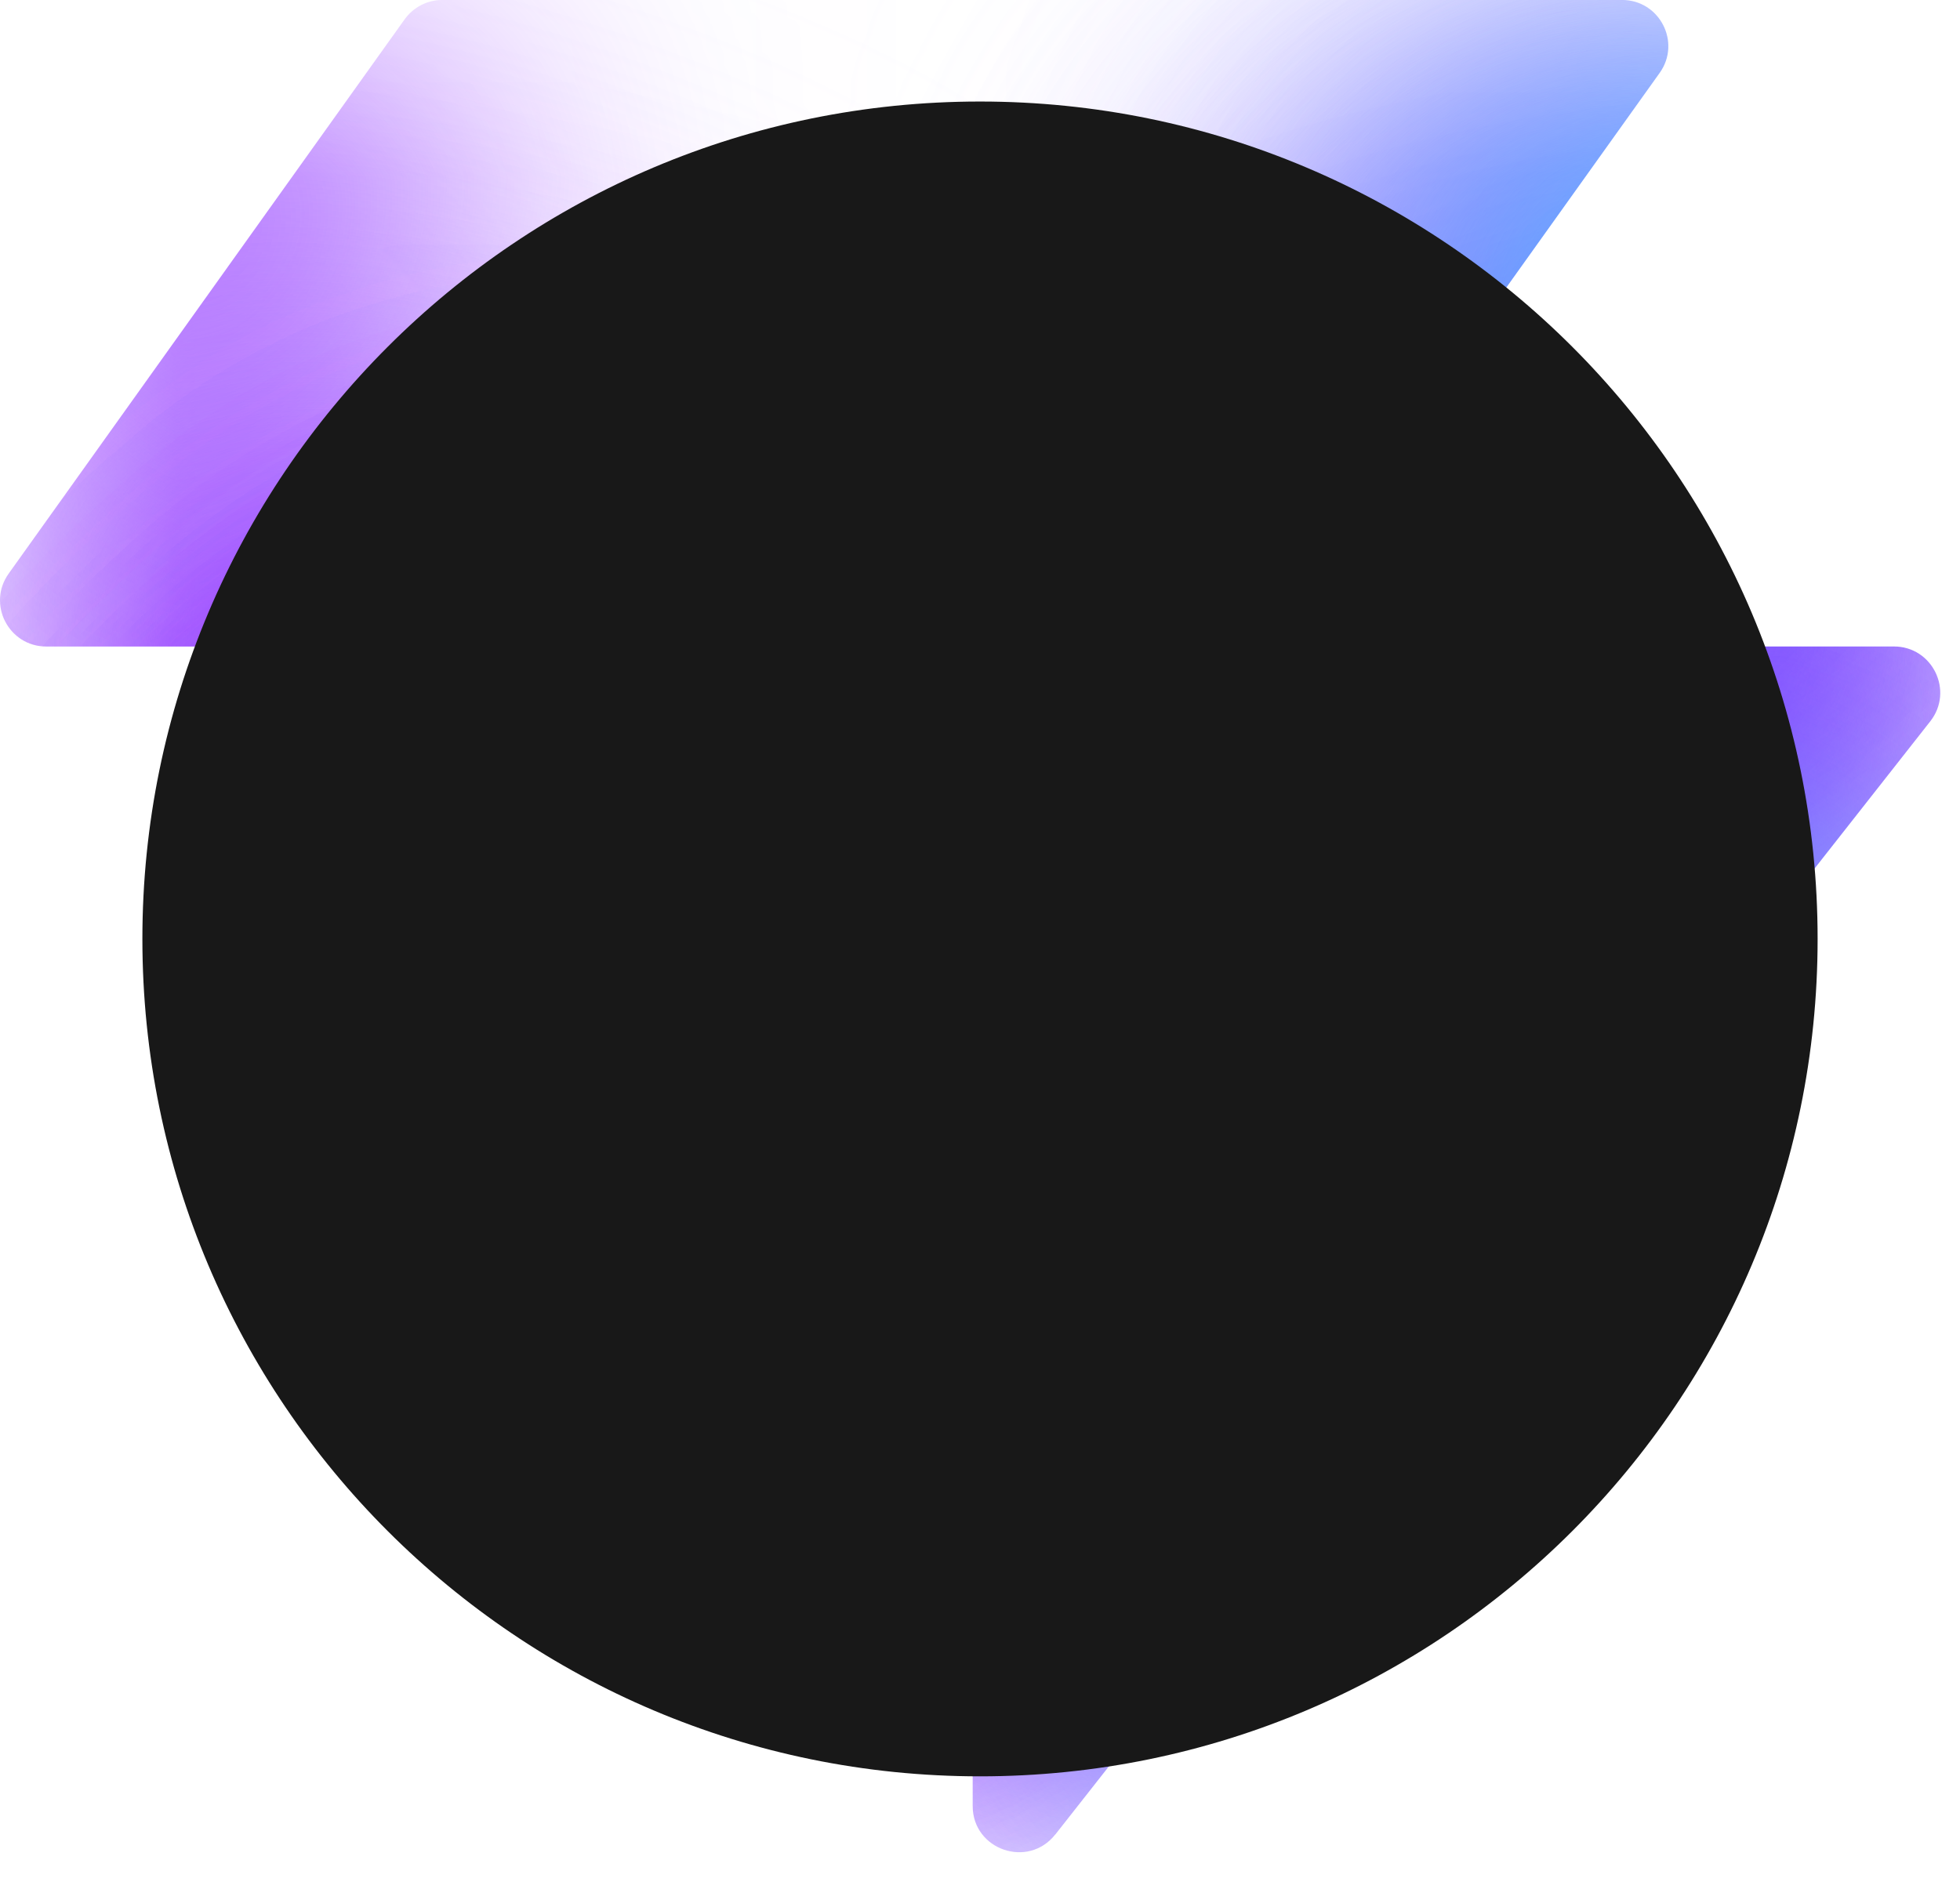
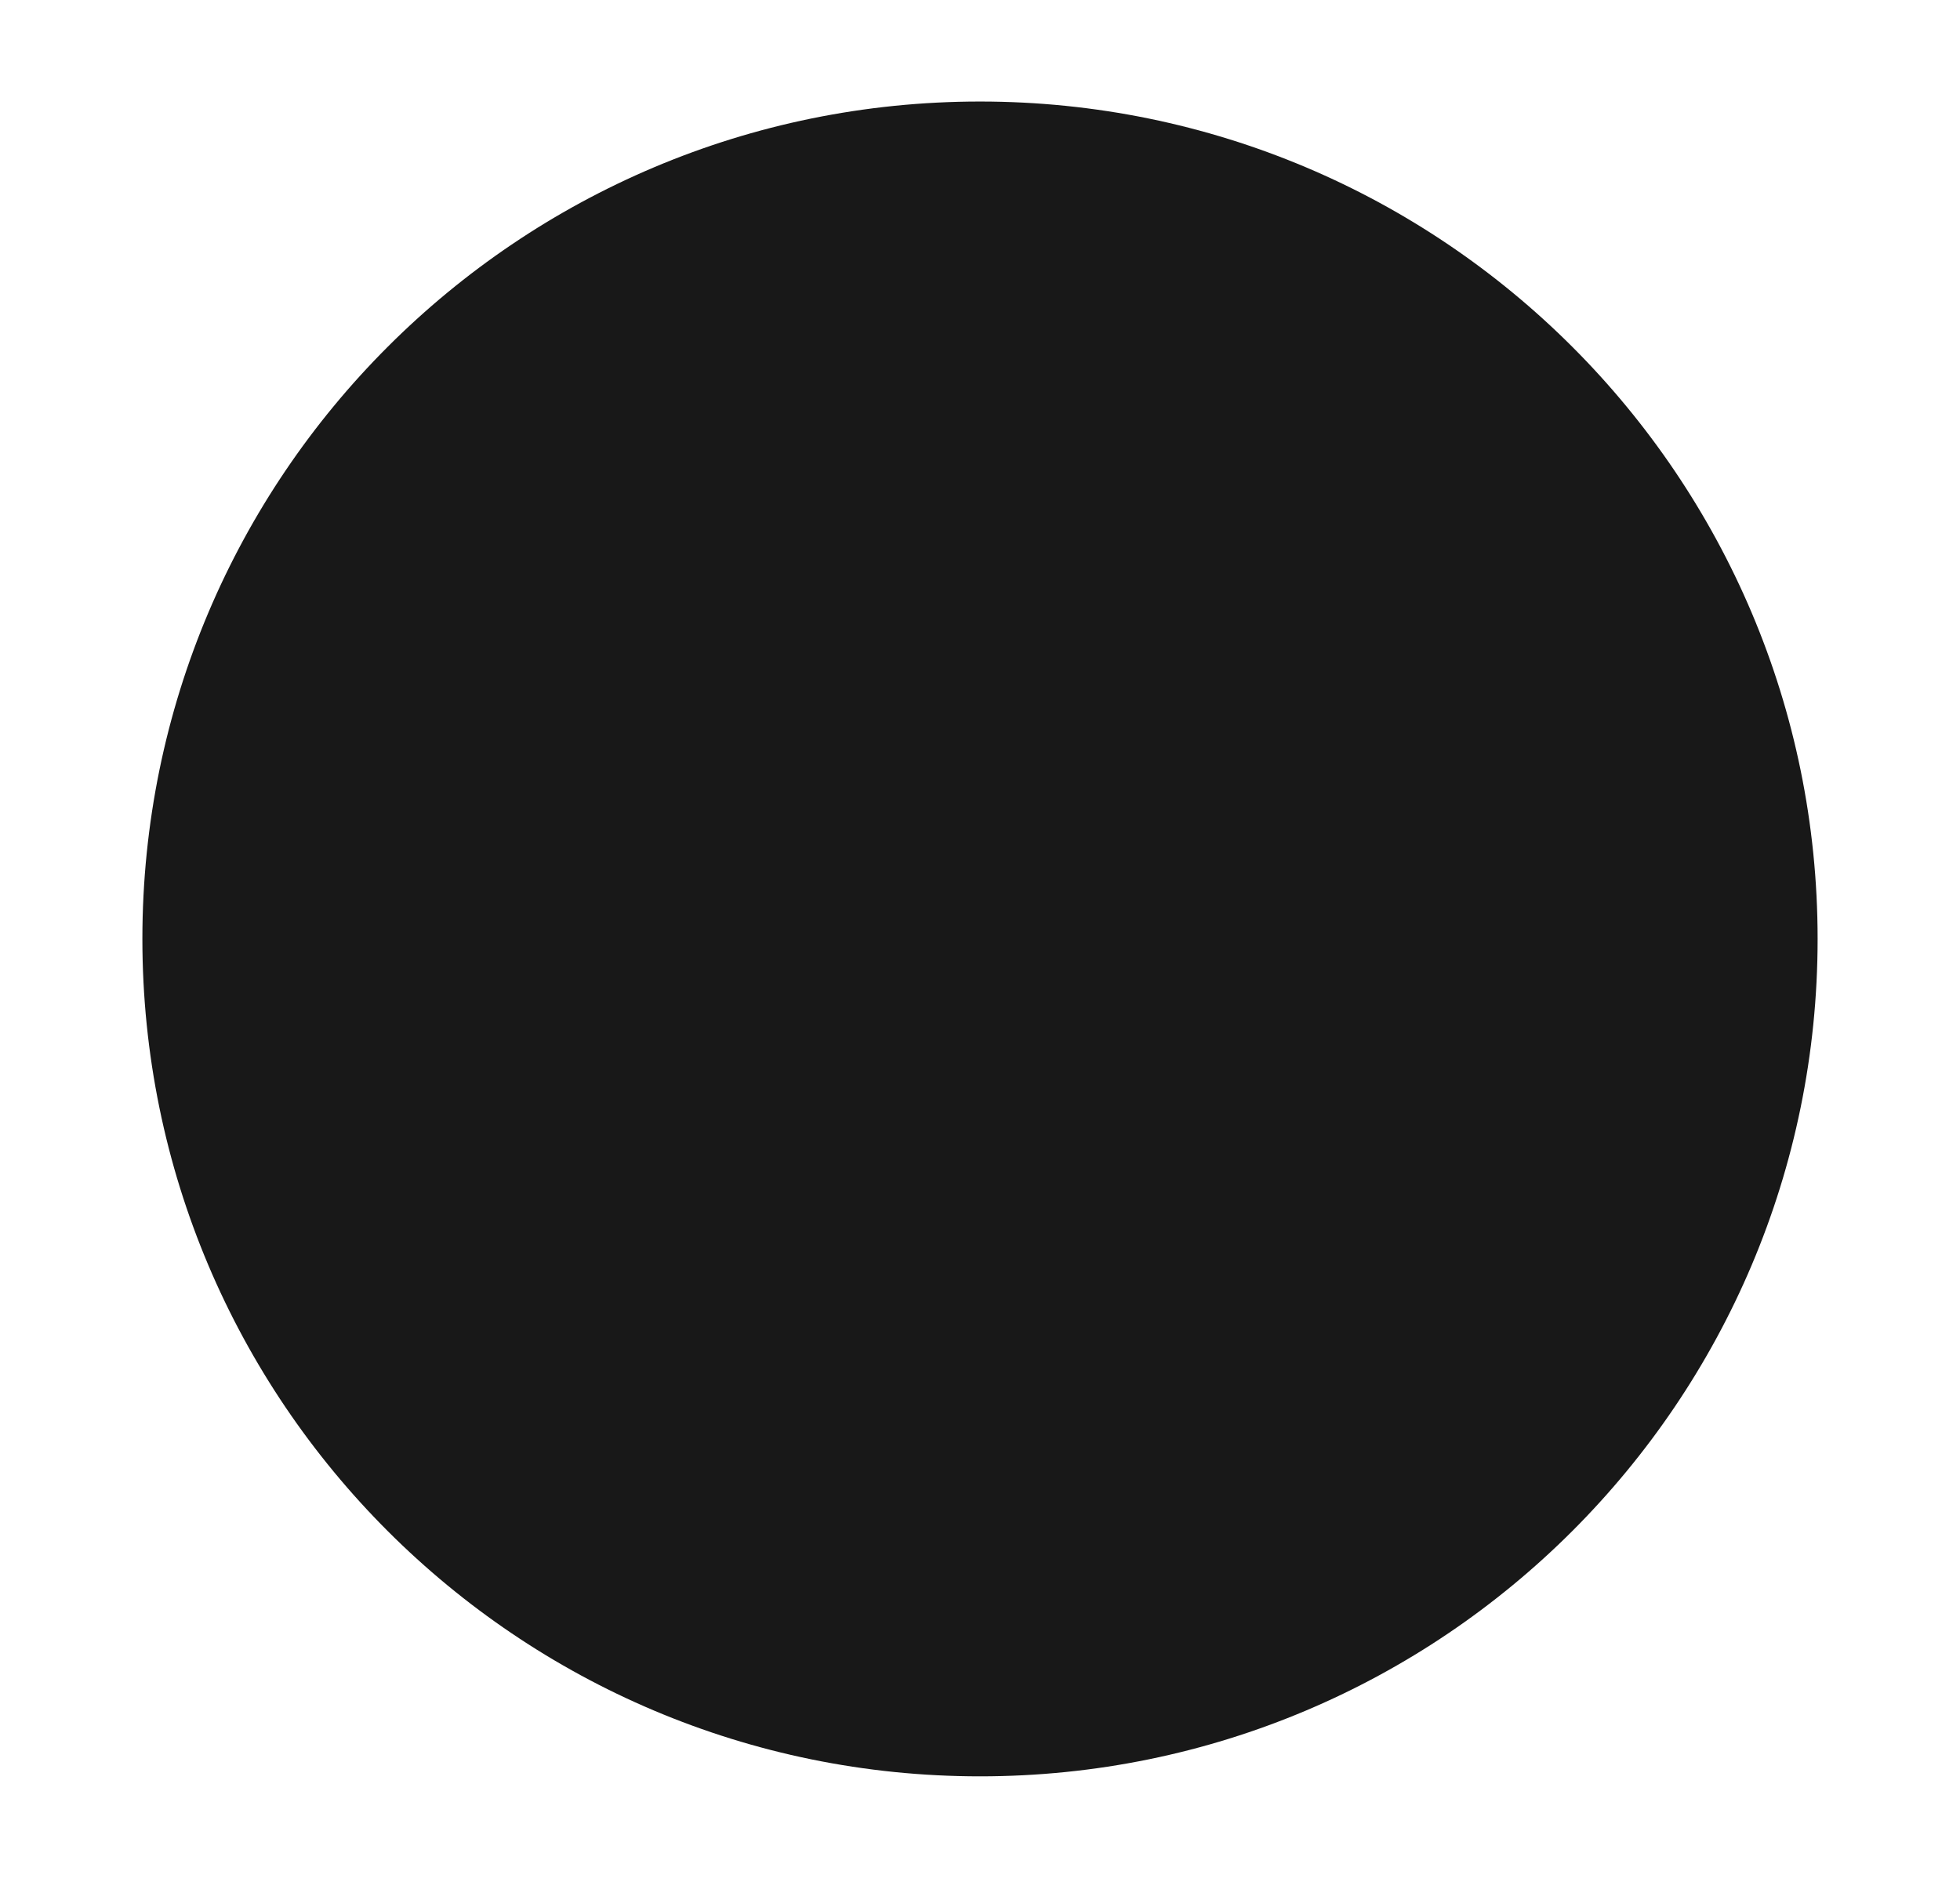
<svg xmlns="http://www.w3.org/2000/svg" width="48" height="46" fill="none" viewBox="0 0 48 46" version="1.1" id="svg31">
  <mask id="a" width="48" height="46" x="0" y="0" maskUnits="userSpaceOnUse" style="mask-type:alpha">
    <path fill="#000" d="M25.842 44.938c-.664.844-2.021.375-2.021-.698V33.937a2.26 2.26 0 0 0-2.262-2.262H10.183c-.92 0-1.456-1.04-.92-1.788l7.48-10.471c1.07-1.498 0-3.579-1.842-3.579H1.133c-.92 0-1.456-1.04-.92-1.787L9.91.473c.214-.297.556-.474.92-.474h28.894c.92 0 1.456 1.04.92 1.788l-7.48 10.471c-1.07 1.498 0 3.578 1.842 3.578h11.377c.943 0 1.473 1.088.89 1.832L25.843 44.94z" style="fill:#000;fill-opacity:1" id="path2" />
  </mask>
-   <g mask="url(#a)" id="g17">
-     <g filter="url(#b)" id="g2">
-       <ellipse cx="5.508" cy="14.704" fill="#ede6ff" rx="5.508" ry="14.704" style="fill:#ede6ff;fill:color(display-p3 .927 .903 1);fill-opacity:1" transform="matrix(.00324 1 1 -.00324 -4.47 31.516)" id="ellipse2" />
-     </g>
-     <g filter="url(#c)" id="g3">
-       <ellipse cx="10.399" cy="29.851" fill="#ede6ff" rx="10.399" ry="29.851" style="fill:#ede6ff;fill:color(display-p3 .927 .903 1);fill-opacity:1" transform="matrix(.00324 1 1 -.00324 -39.328 7.883)" id="ellipse3" />
-     </g>
-     <g filter="url(#d)" id="g4">
-       <ellipse cx="5.508" cy="30.487" fill="#7e14ff" rx="5.508" ry="30.487" style="fill:#7e14ff;fill:color(display-p3 .492 .077 1);fill-opacity:1" transform="rotate(89.814 -25.913 -14.639)scale(1 -1)" id="ellipse4" />
-     </g>
-     <g filter="url(#e)" id="g5">
-       <ellipse cx="5.508" cy="30.599" fill="#7e14ff" rx="5.508" ry="30.599" style="fill:#7e14ff;fill:color(display-p3 .492 .077 1);fill-opacity:1" transform="rotate(89.814 -32.644 -3.334)scale(1 -1)" id="ellipse5" />
-     </g>
-     <g filter="url(#f)" id="g6">
-       <ellipse cx="5.508" cy="30.599" fill="#7e14ff" rx="5.508" ry="30.599" style="fill:#7e14ff;fill:color(display-p3 .492 .077 1);fill-opacity:1" transform="matrix(.00324 1 1 -.00324 -34.34 30.47)" id="ellipse6" />
-     </g>
-     <g filter="url(#g)" id="g7">
-       <ellipse cx="14.072" cy="22.078" fill="#ede6ff" rx="14.072" ry="22.078" style="fill:#ede6ff;fill:color(display-p3 .927 .903 1);fill-opacity:1" transform="rotate(93.35 24.506 48.493)scale(-1 1)" id="ellipse7" />
-     </g>
-     <g filter="url(#h)" id="g8">
-       <ellipse cx="3.47" cy="21.501" fill="#7e14ff" rx="3.47" ry="21.501" style="fill:#7e14ff;fill:color(display-p3 .492 .077 1);fill-opacity:1" transform="rotate(89.009 28.708 47.59)scale(-1 1)" id="ellipse8" />
-     </g>
-     <g filter="url(#i)" id="g9">
-       <ellipse cx="3.47" cy="21.501" fill="#7e14ff" rx="3.47" ry="21.501" style="fill:#7e14ff;fill:color(display-p3 .492 .077 1);fill-opacity:1" transform="rotate(89.009 28.708 47.59)scale(-1 1)" id="ellipse9" />
-     </g>
-     <g filter="url(#j)" id="g10">
-       <ellipse cx=".387" cy="8.972" fill="#7e14ff" rx="4.407" ry="29.108" style="fill:#7e14ff;fill:color(display-p3 .492 .077 1);fill-opacity:1" transform="rotate(39.51 .387 8.972)" id="ellipse10" />
-     </g>
-     <g filter="url(#k)" id="g11">
-       <ellipse cx="47.523" cy="-6.092" fill="#7e14ff" rx="4.407" ry="29.108" style="fill:#7e14ff;fill:color(display-p3 .492 .077 1);fill-opacity:1" transform="rotate(37.892 47.523 -6.092)" id="ellipse11" />
-     </g>
-     <g filter="url(#l)" id="g12">
-       <ellipse cx="41.412" cy="6.333" fill="#47bfff" rx="5.971" ry="9.665" style="fill:#47bfff;fill:color(display-p3 .28 .748 1);fill-opacity:1" transform="rotate(37.892 41.412 6.333)" id="ellipse12" />
-     </g>
-     <g filter="url(#m)" id="g13">
-       <ellipse cx="-1.879" cy="38.332" fill="#7e14ff" rx="4.407" ry="29.108" style="fill:#7e14ff;fill:color(display-p3 .492 .077 1);fill-opacity:1" transform="rotate(37.892 -1.88 38.332)" id="ellipse13" />
-     </g>
-     <g filter="url(#n)" id="g14">
-       <ellipse cx="-1.879" cy="38.332" fill="#7e14ff" rx="4.407" ry="29.108" style="fill:#7e14ff;fill:color(display-p3 .492 .077 1);fill-opacity:1" transform="rotate(37.892 -1.88 38.332)" id="ellipse14" />
-     </g>
-     <g filter="url(#o)" id="g15">
-       <ellipse cx="35.651" cy="29.907" fill="#7e14ff" rx="4.407" ry="29.108" style="fill:#7e14ff;fill:color(display-p3 .492 .077 1);fill-opacity:1" transform="rotate(37.892 35.651 29.907)" id="ellipse15" />
-     </g>
-     <g filter="url(#p)" id="g16">
-       <ellipse cx="38.418" cy="32.4" fill="#47bfff" rx="5.971" ry="15.297" style="fill:#47bfff;fill:color(display-p3 .28 .748 1);fill-opacity:1" transform="rotate(37.892 38.418 32.4)" id="ellipse16" />
-     </g>
-   </g>
  <defs id="defs31">
    <filter id="b" width="60.045" height="41.654" x="-19.77" y="16.149" color-interpolation-filters="sRGB" filterUnits="userSpaceOnUse">
      <feFlood flood-opacity="0" result="BackgroundImageFix" id="feFlood17" />
      <feBlend in="SourceGraphic" in2="BackgroundImageFix" result="shape" id="feBlend17" />
      <feGaussianBlur result="effect1_foregroundBlur_2002_17158" stdDeviation="7.659" id="feGaussianBlur17" />
    </filter>
    <filter id="c" width="90.34" height="51.437" x="-54.613" y="-7.533" color-interpolation-filters="sRGB" filterUnits="userSpaceOnUse">
      <feFlood flood-opacity="0" result="BackgroundImageFix" id="feFlood18" />
      <feBlend in="SourceGraphic" in2="BackgroundImageFix" result="shape" id="feBlend18" />
      <feGaussianBlur result="effect1_foregroundBlur_2002_17158" stdDeviation="7.659" id="feGaussianBlur18" />
    </filter>
    <filter id="d" width="79.355" height="29.4" x="-49.64" y="2.03" color-interpolation-filters="sRGB" filterUnits="userSpaceOnUse">
      <feFlood flood-opacity="0" result="BackgroundImageFix" id="feFlood19" />
      <feBlend in="SourceGraphic" in2="BackgroundImageFix" result="shape" id="feBlend19" />
      <feGaussianBlur result="effect1_foregroundBlur_2002_17158" stdDeviation="4.596" id="feGaussianBlur19" />
    </filter>
    <filter id="e" width="79.579" height="29.4" x="-45.045" y="20.029" color-interpolation-filters="sRGB" filterUnits="userSpaceOnUse">
      <feFlood flood-opacity="0" result="BackgroundImageFix" id="feFlood20" />
      <feBlend in="SourceGraphic" in2="BackgroundImageFix" result="shape" id="feBlend20" />
      <feGaussianBlur result="effect1_foregroundBlur_2002_17158" stdDeviation="4.596" id="feGaussianBlur20" />
    </filter>
    <filter id="f" width="79.579" height="29.4" x="-43.513" y="21.178" color-interpolation-filters="sRGB" filterUnits="userSpaceOnUse">
      <feFlood flood-opacity="0" result="BackgroundImageFix" id="feFlood21" />
      <feBlend in="SourceGraphic" in2="BackgroundImageFix" result="shape" id="feBlend21" />
      <feGaussianBlur result="effect1_foregroundBlur_2002_17158" stdDeviation="4.596" id="feGaussianBlur21" />
    </filter>
    <filter id="g" width="74.749" height="58.852" x="15.756" y="-17.901" color-interpolation-filters="sRGB" filterUnits="userSpaceOnUse">
      <feFlood flood-opacity="0" result="BackgroundImageFix" id="feFlood22" />
      <feBlend in="SourceGraphic" in2="BackgroundImageFix" result="shape" id="feBlend22" />
      <feGaussianBlur result="effect1_foregroundBlur_2002_17158" stdDeviation="7.659" id="feGaussianBlur22" />
    </filter>
    <filter id="h" width="61.377" height="25.362" x="23.548" y="2.284" color-interpolation-filters="sRGB" filterUnits="userSpaceOnUse">
      <feFlood flood-opacity="0" result="BackgroundImageFix" id="feFlood23" />
      <feBlend in="SourceGraphic" in2="BackgroundImageFix" result="shape" id="feBlend23" />
      <feGaussianBlur result="effect1_foregroundBlur_2002_17158" stdDeviation="4.596" id="feGaussianBlur23" />
    </filter>
    <filter id="i" width="61.377" height="25.362" x="23.548" y="2.284" color-interpolation-filters="sRGB" filterUnits="userSpaceOnUse">
      <feFlood flood-opacity="0" result="BackgroundImageFix" id="feFlood24" />
      <feBlend in="SourceGraphic" in2="BackgroundImageFix" result="shape" id="feBlend24" />
      <feGaussianBlur result="effect1_foregroundBlur_2002_17158" stdDeviation="4.596" id="feGaussianBlur24" />
    </filter>
    <filter id="j" width="56.045" height="63.649" x="-27.636" y="-22.853" color-interpolation-filters="sRGB" filterUnits="userSpaceOnUse">
      <feFlood flood-opacity="0" result="BackgroundImageFix" id="feFlood25" />
      <feBlend in="SourceGraphic" in2="BackgroundImageFix" result="shape" id="feBlend25" />
      <feGaussianBlur result="effect1_foregroundBlur_2002_17158" stdDeviation="4.596" id="feGaussianBlur25" />
    </filter>
    <filter id="k" width="54.814" height="64.646" x="20.116" y="-38.415" color-interpolation-filters="sRGB" filterUnits="userSpaceOnUse">
      <feFlood flood-opacity="0" result="BackgroundImageFix" id="feFlood26" />
      <feBlend in="SourceGraphic" in2="BackgroundImageFix" result="shape" id="feBlend26" />
      <feGaussianBlur result="effect1_foregroundBlur_2002_17158" stdDeviation="4.596" id="feGaussianBlur26" />
    </filter>
    <filter id="l" width="33.541" height="35.313" x="24.641" y="-11.323" color-interpolation-filters="sRGB" filterUnits="userSpaceOnUse">
      <feFlood flood-opacity="0" result="BackgroundImageFix" id="feFlood27" />
      <feBlend in="SourceGraphic" in2="BackgroundImageFix" result="shape" id="feBlend27" />
      <feGaussianBlur result="effect1_foregroundBlur_2002_17158" stdDeviation="4.596" id="feGaussianBlur27" />
    </filter>
    <filter id="m" width="54.814" height="64.646" x="-29.286" y="6.009" color-interpolation-filters="sRGB" filterUnits="userSpaceOnUse">
      <feFlood flood-opacity="0" result="BackgroundImageFix" id="feFlood28" />
      <feBlend in="SourceGraphic" in2="BackgroundImageFix" result="shape" id="feBlend28" />
      <feGaussianBlur result="effect1_foregroundBlur_2002_17158" stdDeviation="4.596" id="feGaussianBlur28" />
    </filter>
    <filter id="n" width="54.814" height="64.646" x="-29.286" y="6.009" color-interpolation-filters="sRGB" filterUnits="userSpaceOnUse">
      <feFlood flood-opacity="0" result="BackgroundImageFix" id="feFlood29" />
      <feBlend in="SourceGraphic" in2="BackgroundImageFix" result="shape" id="feBlend29" />
      <feGaussianBlur result="effect1_foregroundBlur_2002_17158" stdDeviation="4.596" id="feGaussianBlur29" />
    </filter>
    <filter id="o" width="54.814" height="64.646" x="8.244" y="-2.416" color-interpolation-filters="sRGB" filterUnits="userSpaceOnUse">
      <feFlood flood-opacity="0" result="BackgroundImageFix" id="feFlood30" />
      <feBlend in="SourceGraphic" in2="BackgroundImageFix" result="shape" id="feBlend30" />
      <feGaussianBlur result="effect1_foregroundBlur_2002_17158" stdDeviation="4.596" id="feGaussianBlur30" />
    </filter>
    <filter id="p" width="39.409" height="43.623" x="18.713" y="10.588" color-interpolation-filters="sRGB" filterUnits="userSpaceOnUse">
      <feFlood flood-opacity="0" result="BackgroundImageFix" id="feFlood31" />
      <feBlend in="SourceGraphic" in2="BackgroundImageFix" result="shape" id="feBlend31" />
      <feGaussianBlur result="effect1_foregroundBlur_2002_17158" stdDeviation="4.596" id="feGaussianBlur31" />
    </filter>
  </defs>
  <circle style="fill:#181818;stroke-width:4.8" id="path31" cx="24" cy="23" r="20.513" />
</svg>
